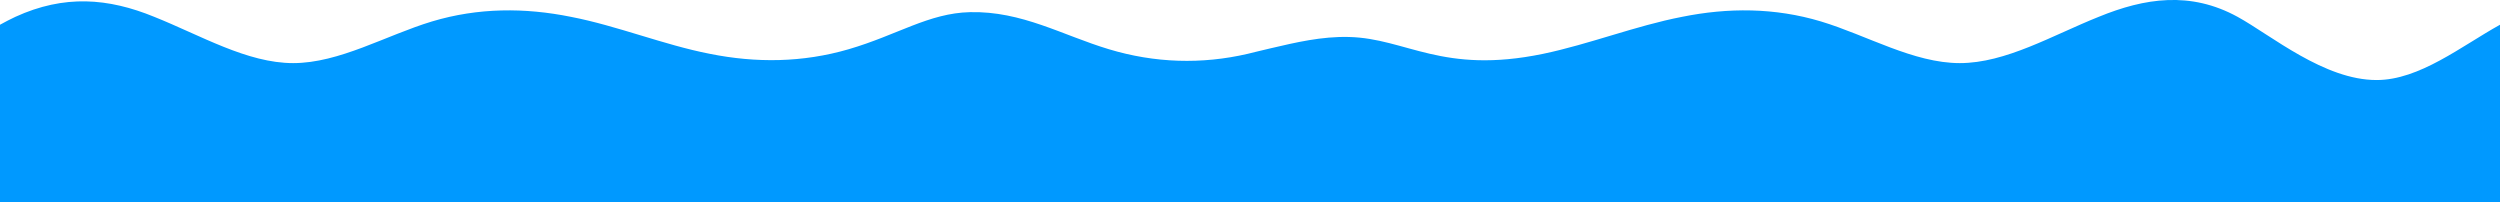
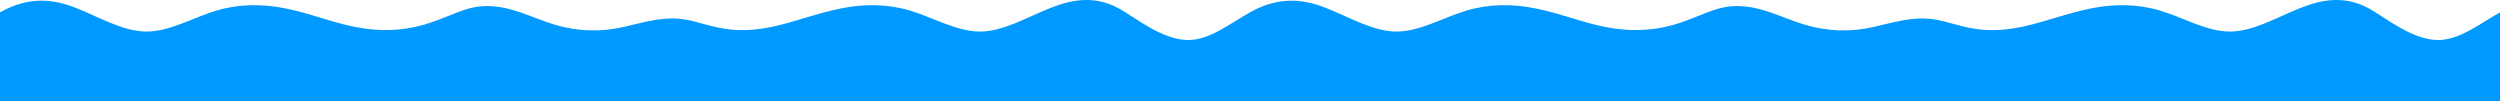
- <svg xmlns="http://www.w3.org/2000/svg" version="1.1" id="Layer_1" x="0px" y="0px" viewBox="0 0 2880 232.7" style="enable-background:new 0 0 2880 232.7;" xml:space="preserve">
+ <svg xmlns="http://www.w3.org/2000/svg" version="1.1" id="Layer_1" x="0px" y="0px" viewBox="0 0 5760 232.7" style="enable-background:new 0 0 5760 232.7;" xml:space="preserve">
  <style type="text/css">
	.st0{fill:#0099FF;}
</style>
-   <path class="st0" d="M2737.9,92.2c-60.4,0.1-121.6-51.6-160.2-72.8c-54.4-29.8-107-21.7-160,0c-53.3,21.3-107,53.3-160,53.3  c-53.3,0-107-32-160-48c-53.3-16-107-16-160-5.3c-53.3,10.3-107.1,31.6-160,42.6c-116.2,24.1-157.5-17.8-223.7-19.4  c-31.4-0.8-60.9,6.2-90.5,13.1c-18.1,4.2-19.6,4.8-26.1,6.3c-53,12.3-107,10.7-160-5.3c-53.3-16-100.2-44.1-160-42.7  c-47.5,1.1-83.8,26.4-139.7,42.7c-53.1,15.5-106.7,16-160,5.3c-53-10.3-106.7-32.3-160-42.6c-53-10.7-106.7-10.7-160,5.3  c-53,16-106.7,48-160,48c-53,0-106.7-32-160-53.3c-53-21.7-103.6-25.8-160,0C11.9,22.1,6,25.2,0,28.5v204.3c5.9,0,11.8,0,17.7,0  c53,0,106.7,0,160,0c53,0,106.7,0,160,0c53,0,106.7,0,160,0c53,0,106.7,0,160,0c53,0,106.7,0,160,0c53,0,106.7,0,160,0  c45.4,0,91.3,0,137,0c0.9,0,1.8,0,2.7,0c6.8,0,13.5,0,20.3,0c33.6,0,101,0,139.7,0c53.3,0,107,0,160,0c0.9,0,1.7,0,2.6,0h337.7  c53.3,0,107,0,160,0c53.3,0,107,0,160,0c53.3,0,107,0,160,0c53.3,0,107,0,160,0c53.3,0,107,0,160,0c53.3,0,107,0,133,0h27h27  c23.1,0,68.1,0,115.3,0V28.5C2835.5,53.2,2787.2,92.2,2737.9,92.2z" />
+   <path class="st0" d="M5617.9,92.2c-60.4,0.1-121.6-51.6-160.2-72.8c-54.4-29.8-107-21.7-160,0c-53.3,21.3-107,53.3-160,53.3  c-53.3,0-107-32-160-48c-53.3-16-107-16-160-5.3c-53.3,10.3-107.1,31.6-160,42.6c-116.2,24.1-157.5-17.8-223.7-19.4  c-31.4-0.8-60.9,6.2-90.5,13.1c-18.1,4.2-19.6,4.8-26.1,6.3c-53,12.3-107,10.7-160-5.3c-53.3-16-100.2-44.1-160-42.7  c-47.5,1.1-83.8,26.4-139.7,42.7c-53.1,15.5-106.7,16-160,5.3c-53-10.3-106.7-32.3-160-42.6c-53-10.7-106.7-10.7-160,5.3  c-53,16-106.7,48-160,48c-53,0-106.7-32-160-53.3c-53-21.7-103.6-25.8-160,0c-5.8,2.7-11.7,5.8-17.7,9.1  c-44.5,24.7-92.8,63.7-142.1,63.7c-60.4,0.1-121.6-51.6-160.2-72.8c-54.4-29.8-107-21.7-160,0c-53.3,21.3-107,53.3-160,53.3  c-53.3,0-107-32-160-48c-53.3-16-107-16-160-5.3c-53.3,10.3-107.1,31.6-160,42.6c-116.2,24.1-157.5-17.8-223.7-19.4  c-31.4-0.8-60.9,6.2-90.5,13.1c-18.1,4.2-19.6,4.8-26.1,6.3c-53,12.3-107,10.7-160-5.3c-53.3-16-100.2-44.1-160-42.7  c-47.5,1.1-83.8,26.4-139.7,42.7c-53.1,15.5-106.7,16-160,5.3c-53-10.3-106.7-32.3-160-42.6c-53-10.7-106.7-10.7-160,5.3  c-53,16-106.7,48-160,48c-53,0-106.7-32-160-53.3c-53-21.7-103.6-25.8-160,0C11.9,22.1,6,25.2,0,28.5v204.3c5.9,0,11.8,0,17.7,0  c53,0,106.7,0,160,0c53,0,106.7,0,160,0c53,0,106.7,0,160,0c53,0,106.7,0,160,0c53,0,106.7,0,160,0c53,0,106.7,0,160,0  c45.4,0,91.3,0,137,0c0.9,0,1.8,0,2.7,0c6.8,0,13.5,0,20.3,0c33.6,0,101,0,139.7,0c53.3,0,107,0,160,0c0.9,0,1.7,0,2.6,0h337.7  c53.3,0,107,0,160,0c53.3,0,107,0,160,0c53.3,0,107,0,160,0c53.3,0,107,0,160,0c53.3,0,107,0,160,0c53.3,0,107,0,133,0h27h27  c23.1,0,68.1,0,115.3,0c5.9,0,11.8,0,17.7,0c53,0,106.7,0,160,0c53,0,106.7,0,160,0c53,0,106.7,0,160,0c53,0,106.7,0,160,0  c53,0,106.7,0,160,0c53,0,106.7,0,160,0c45.4,0,91.3,0,137,0c0.9,0,1.8,0,2.7,0c6.8,0,13.5,0,20.3,0c33.6,0,101,0,139.7,0  c53.3,0,107,0,160,0c0.9,0,1.7,0,2.6,0h337.7c53.3,0,107,0,160,0c53.3,0,107,0,160,0c53.3,0,107,0,160,0c53.3,0,107,0,160,0  c53.3,0,107,0,160,0c53.3,0,107,0,133,0h27h27c23.1,0,68.1,0,115.3,0V28.5C5715.5,53.2,5667.2,92.2,5617.9,92.2z" />
</svg>
